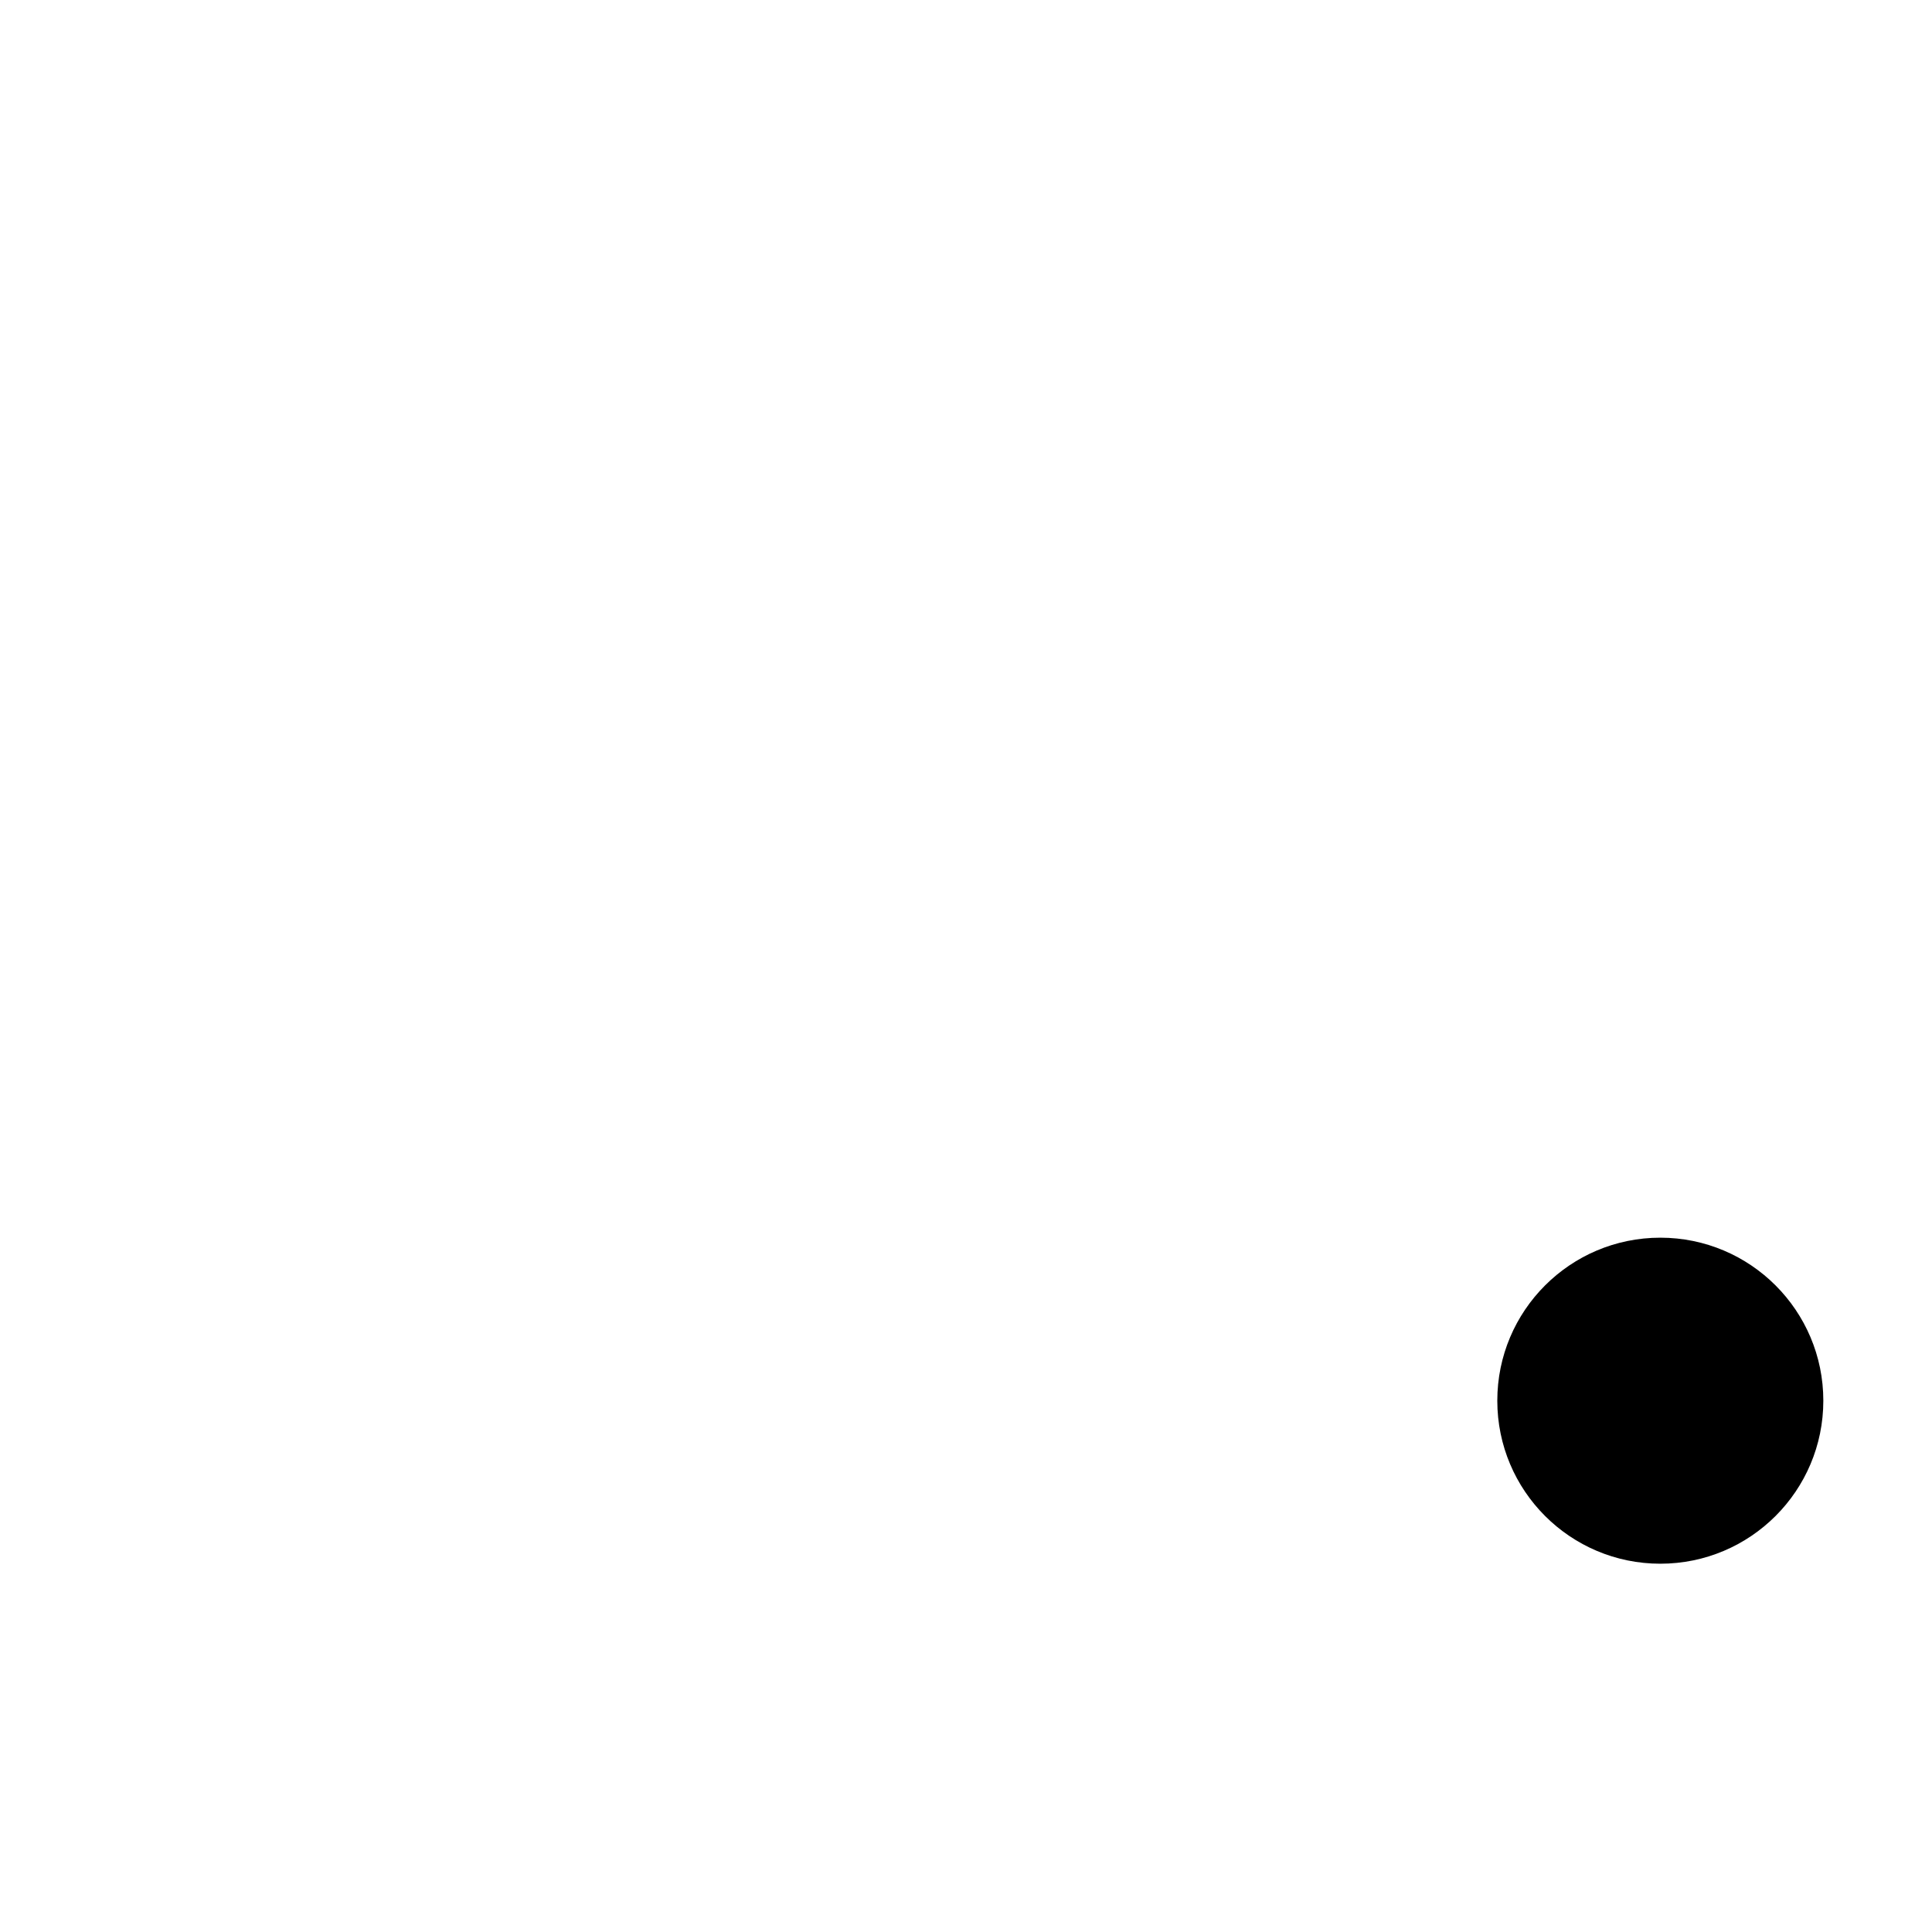
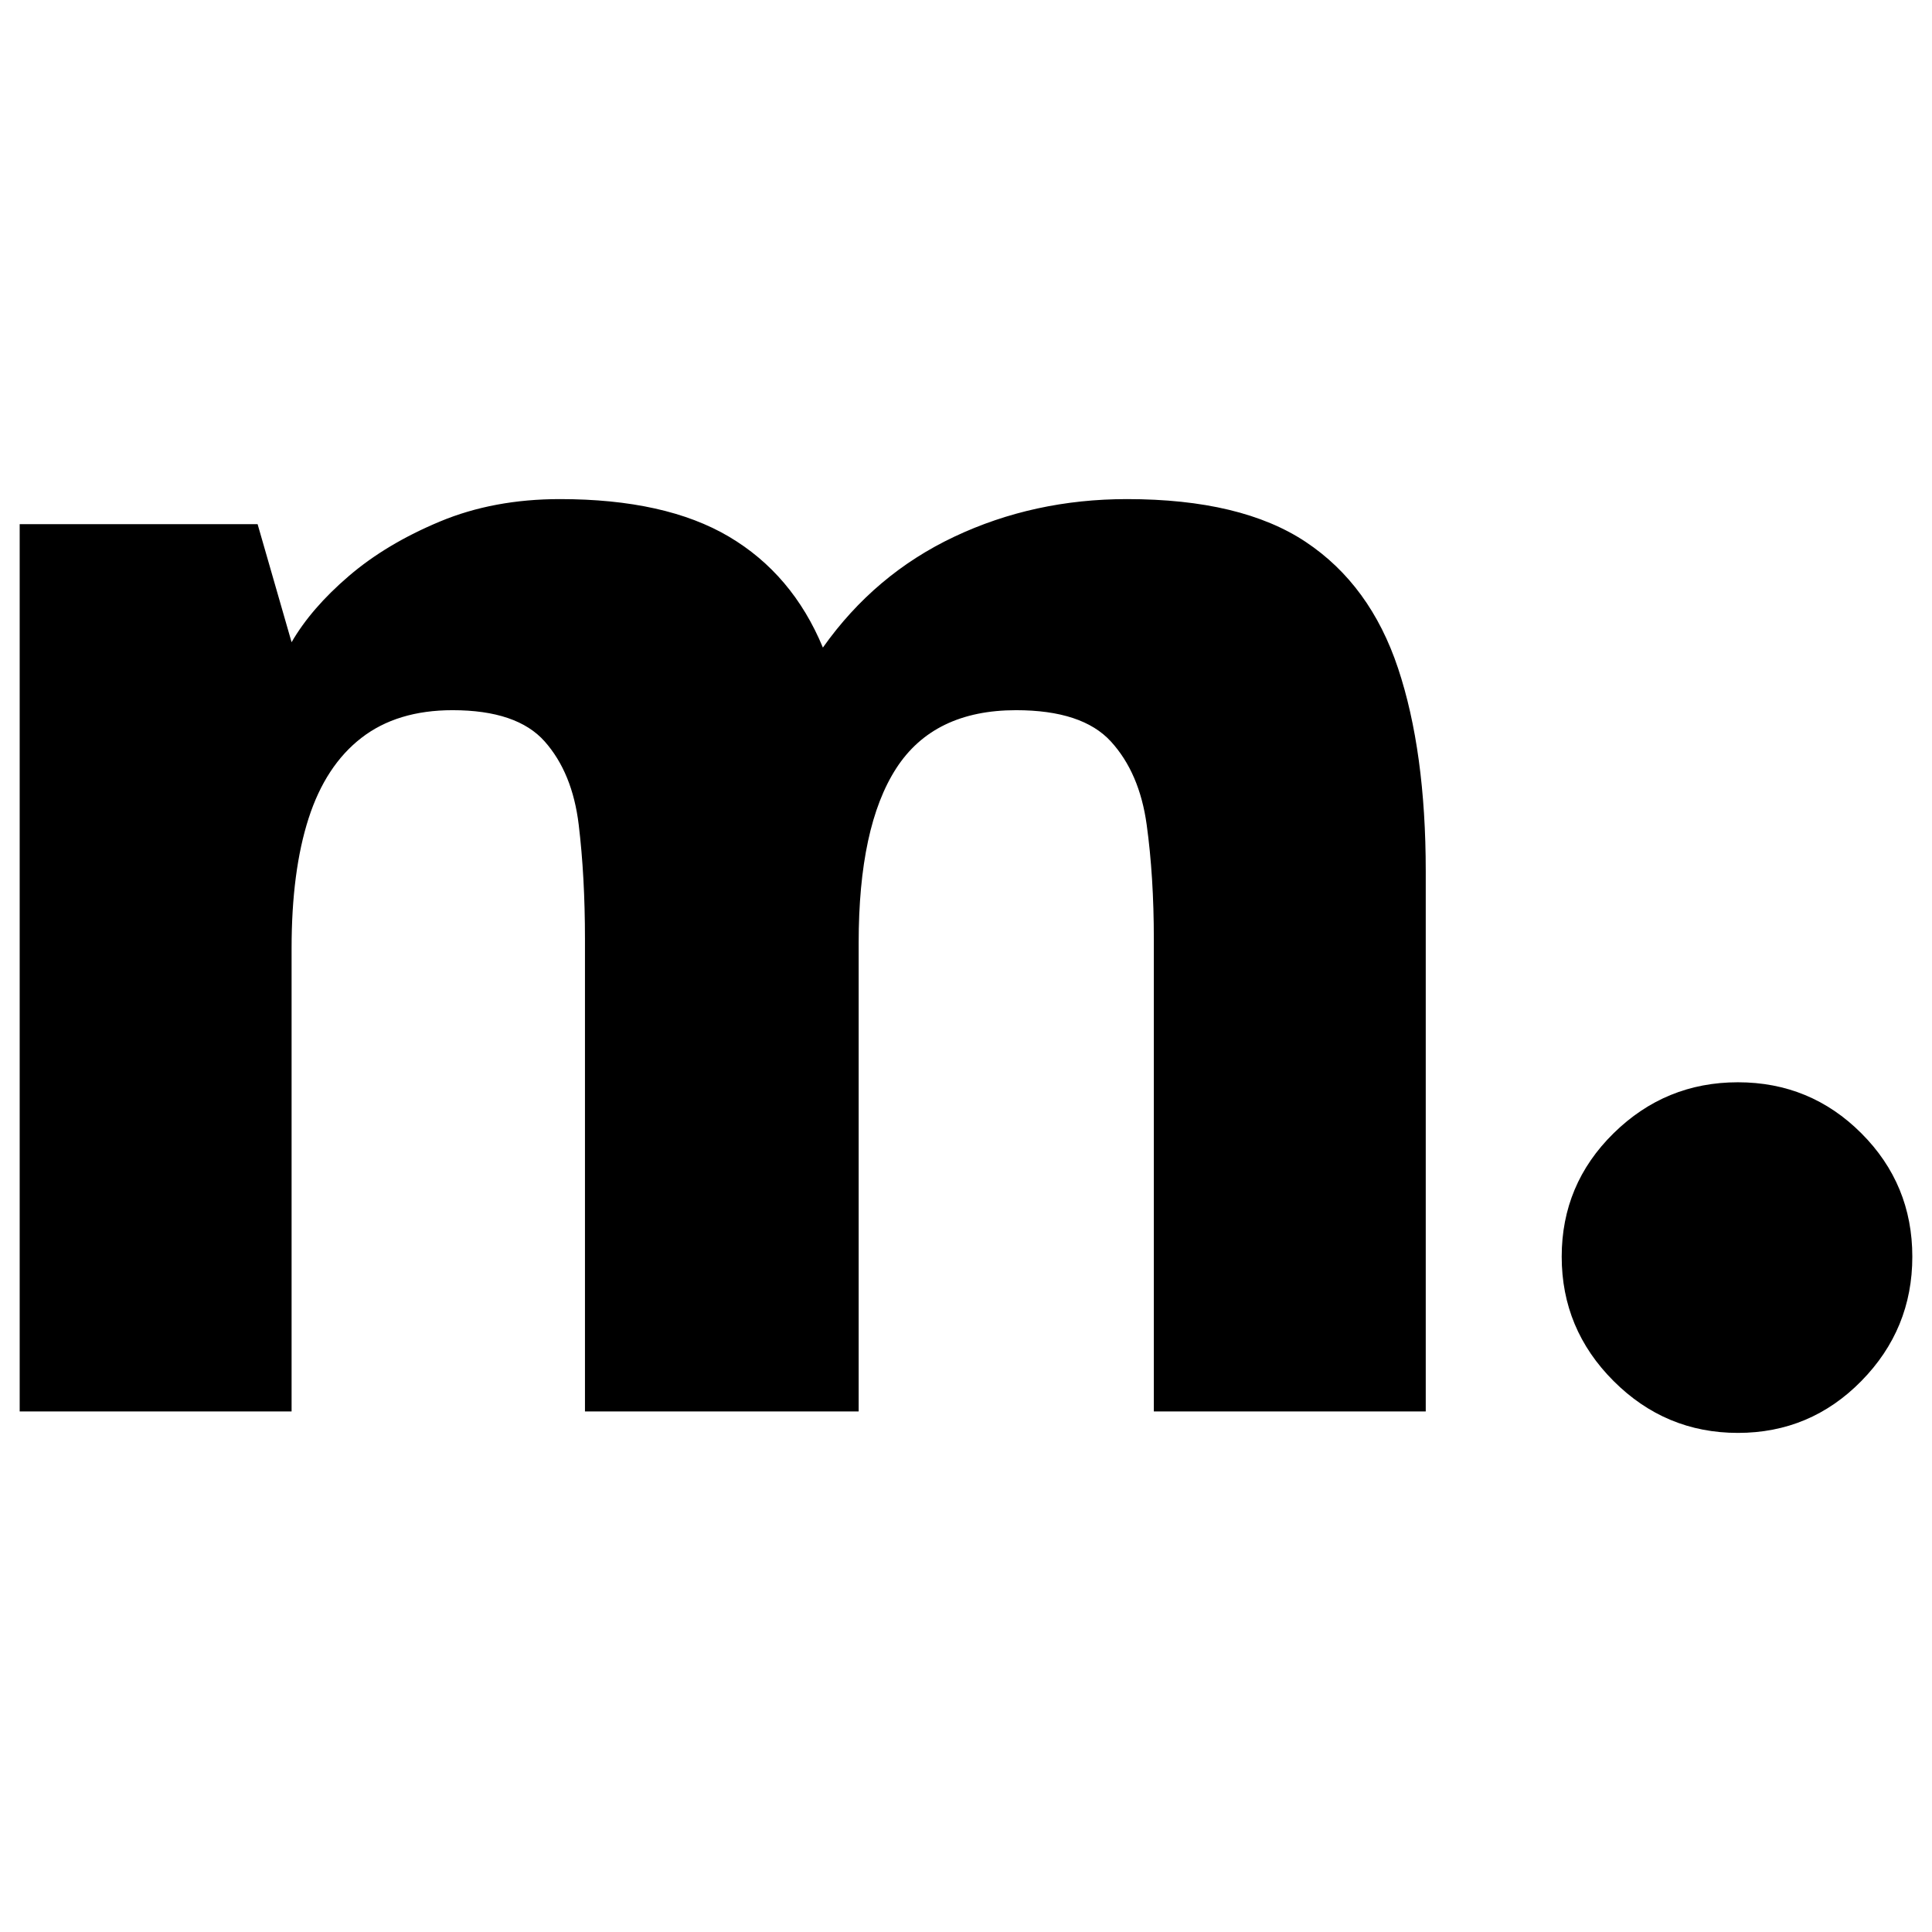
- <svg xmlns="http://www.w3.org/2000/svg" viewBox="0 0 32 32">
+ <svg xmlns="http://www.w3.org/2000/svg" viewBox="42 -789 1080 1080">
  <style>
-     .m { stroke: oklch(24% 0.02 262); }
+     .m { fill: oklch(24% 0.02 262); }
    .dot { fill: oklch(50% 0.19 262); }
    @media (prefers-color-scheme: dark) {
-       .m { stroke: oklch(93% 0.008 262); }
+       .m { fill: oklch(93% 0.008 262); }
      .dot { fill: oklch(72% 0.14 262); }
    }
  </style>
-   <path class="m" d="M4 25V14.5a4.5 4.5 0 0 1 9 0V25M13 14.5a4.5 4.5 0 0 1 9 0V25" fill="none" stroke-width="3.6" stroke-linecap="round" stroke-linejoin="round" />
-   <circle class="dot" cx="27.5" cy="23.2" r="2.7" />
+   <g transform="scale(1 -1)">
+     <path class="m" d="M53 0V496H186L205 430Q216 449 237 467Q258 485 288 497.5Q318 510 355 510Q414 510 449.5 489Q485 468 502 427Q531 468 575.5 489Q620 510 672 510Q736 510 772 486Q808 462 823.5 415.5Q839 369 839 302V0H687V264Q687 299 683 328Q679 357 663 374.5Q647 392 610 392Q564 392 543 359.5Q522 327 522 262V0H369V264Q369 299 365.5 328Q362 357 346.5 374.5Q331 392 295 392Q264 392 244 376.5Q224 361 214.5 331.5Q205 302 205 259V0Z" />
+     <path class="dot" transform="translate(870 0)" d="M143.5 -12Q103 -12 74 17Q45 46 45 86.5Q45 127 74 155.5Q103 184 143.5 184Q184 184 212.5 155.5Q241 127 241 86.5Q241 46 212.5 17Q184 -12 143.5 -12Z" />
+   </g>
</svg>
